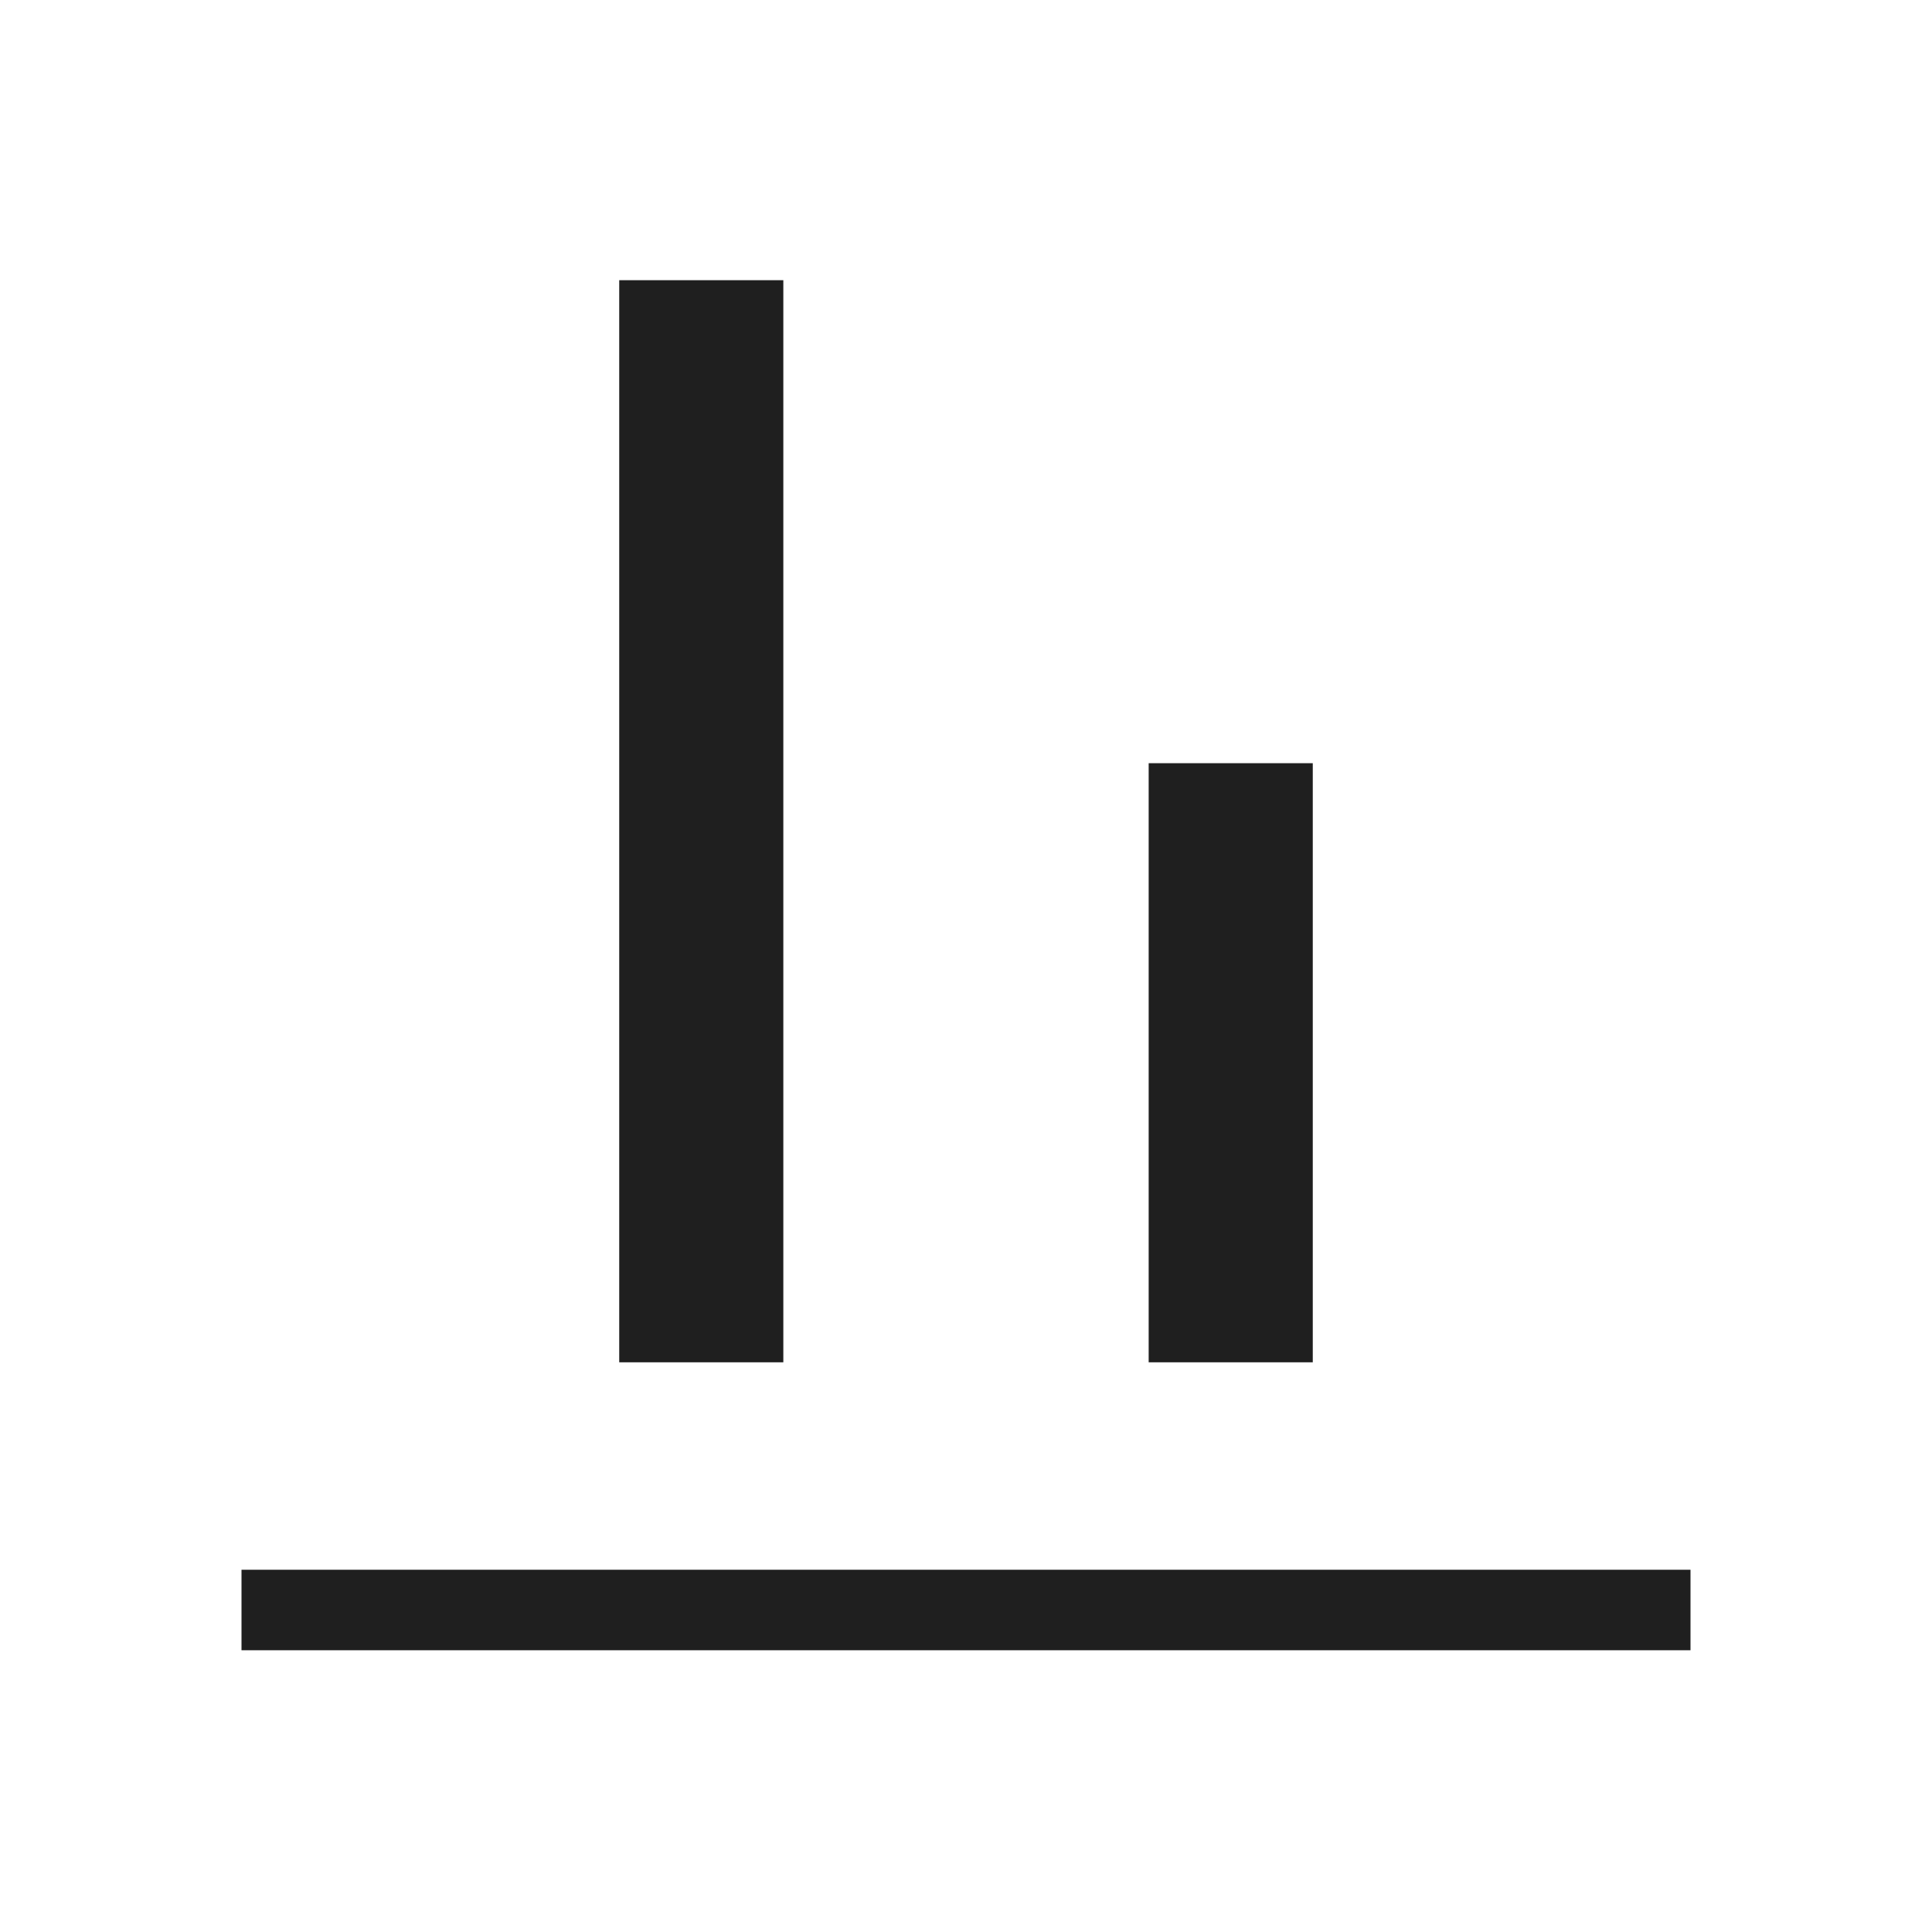
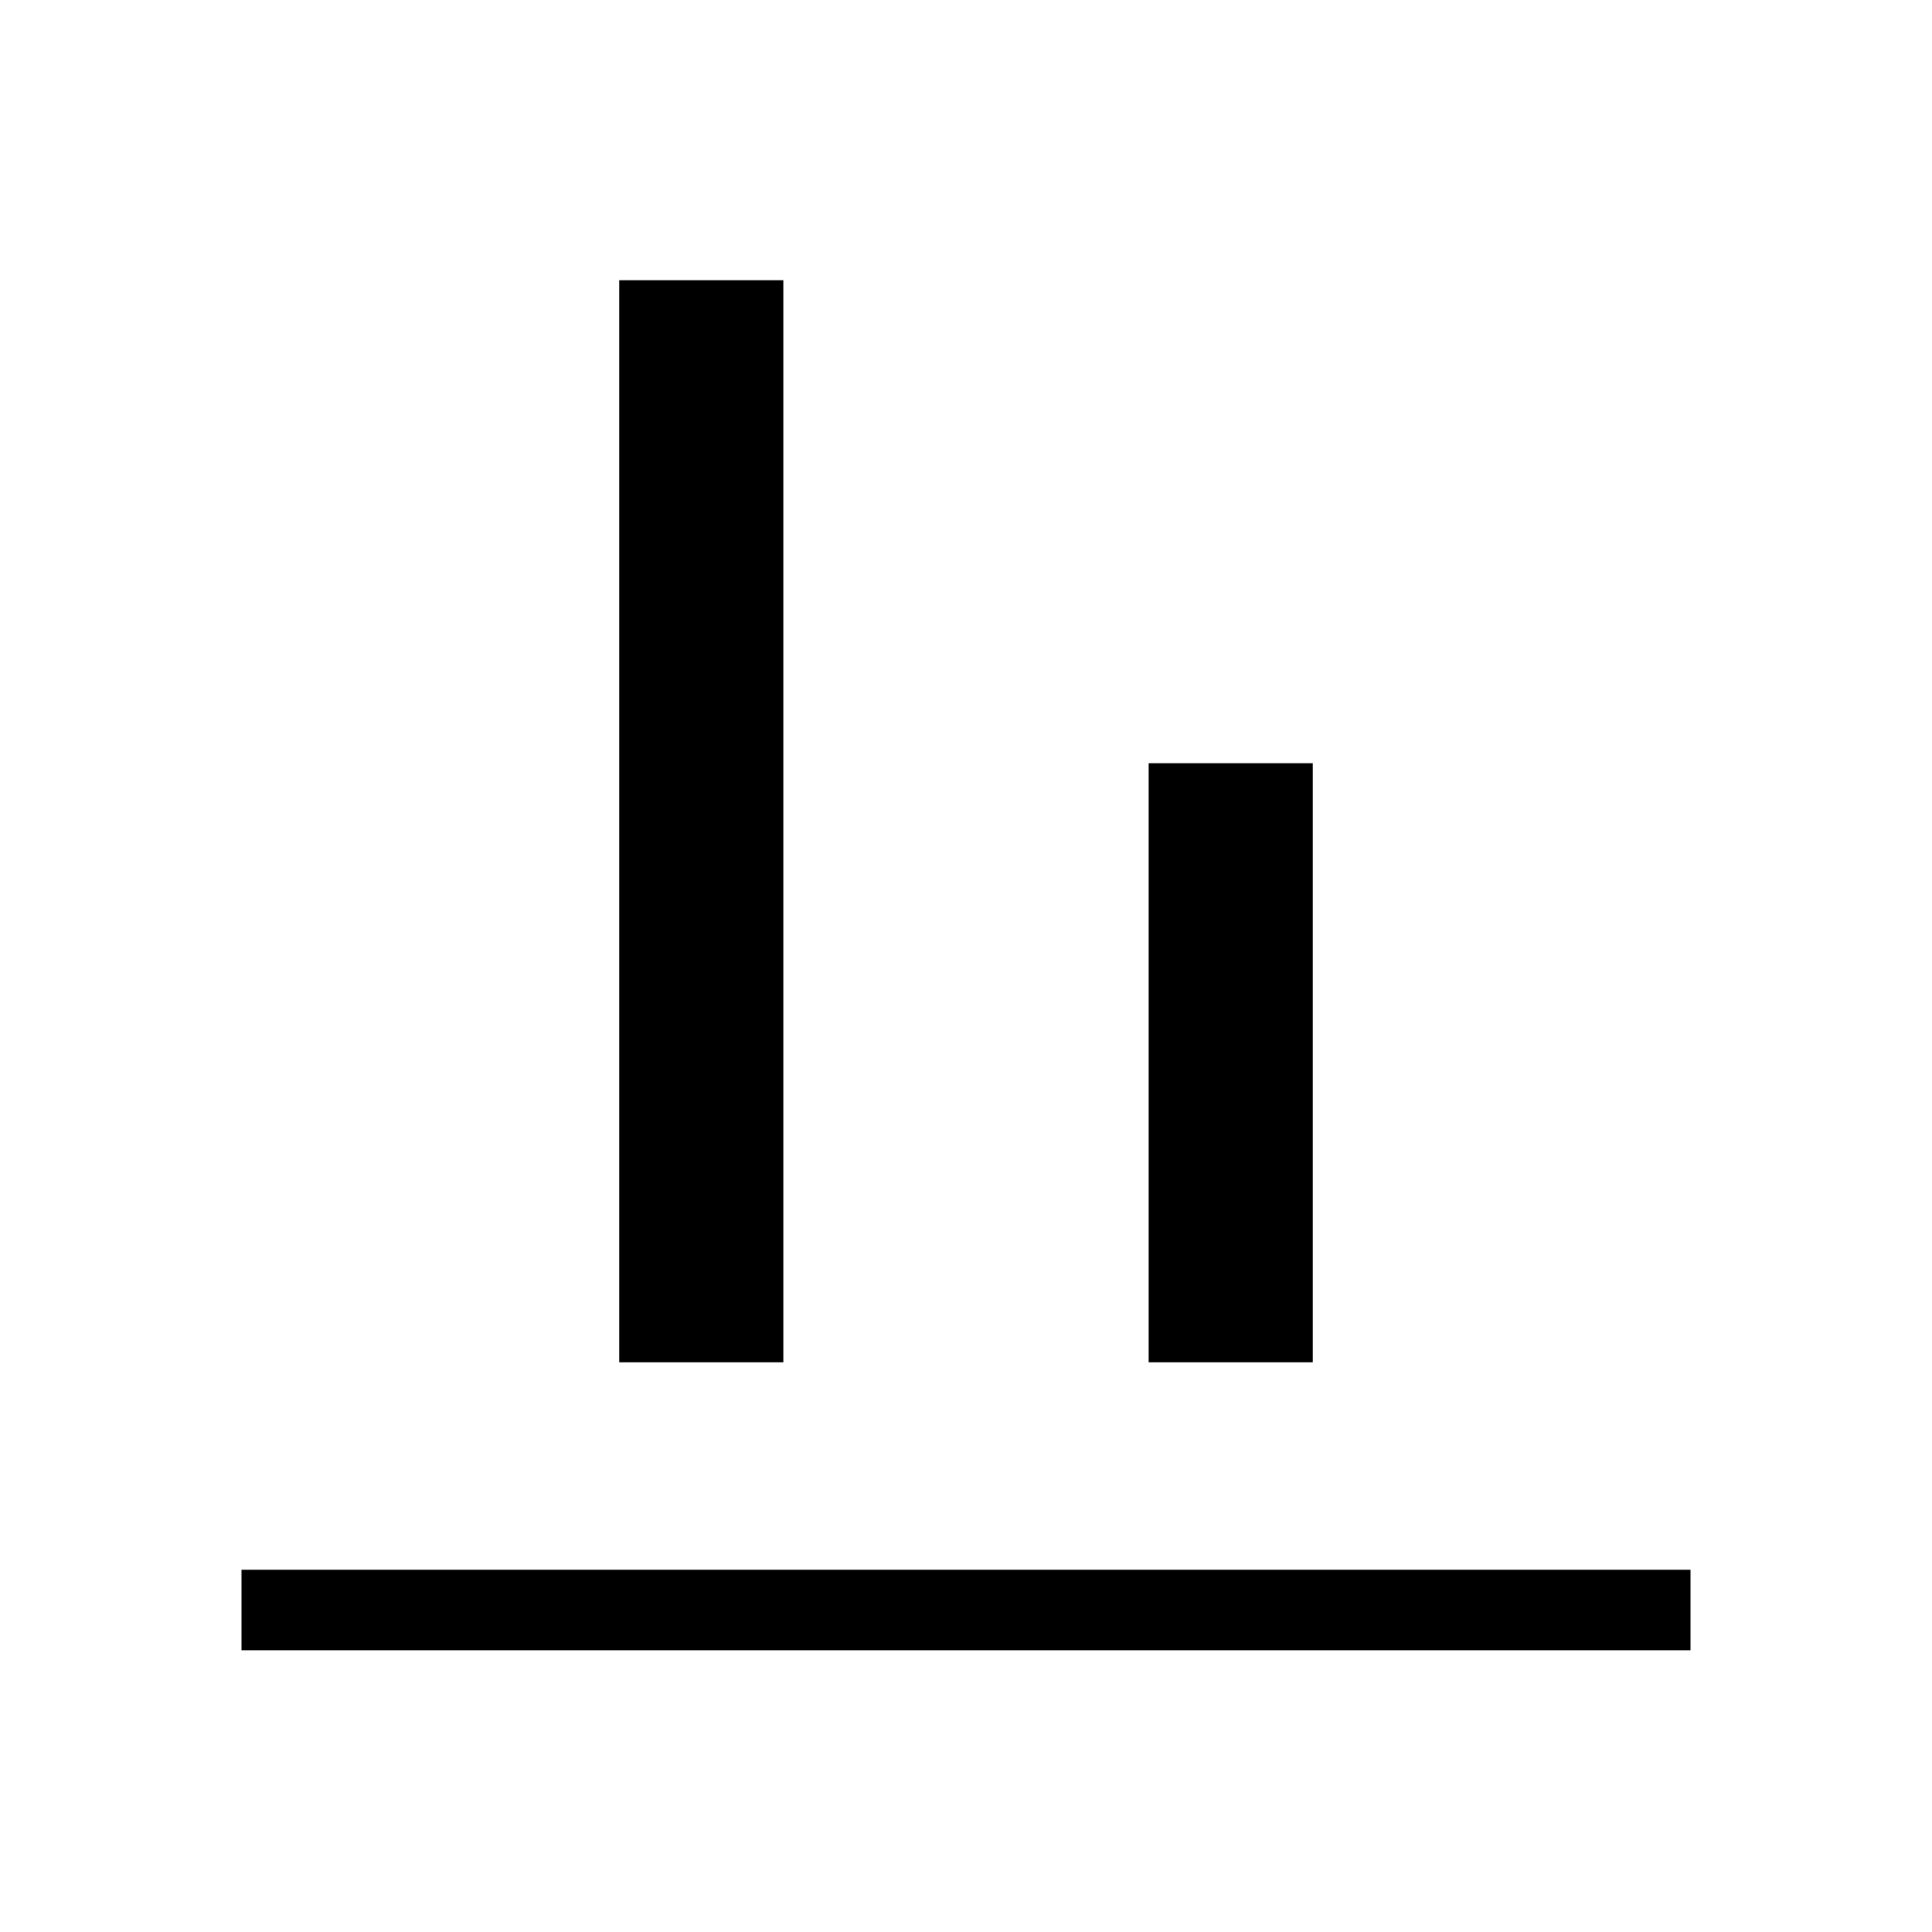
- <svg xmlns="http://www.w3.org/2000/svg" height="24px" viewBox="0 -960 960 960" width="24px" fill="#1f1f1f">
-   <path d="M120-140v-40h720v40H120Zm187.69-143.08v-537.69h81.54v537.69h-81.54Zm263.08 0v-297.69h81.54v297.69h-81.54Z" />
+ <svg xmlns="http://www.w3.org/2000/svg" height="24px" viewBox="0 -960 960 960" width="24px">
+   <path fill="currentColor" d="M120-140v-40h720v40H120Zm187.69-143.08v-537.69h81.54v537.69h-81.54Zm263.08 0v-297.69h81.54v297.69h-81.54Z" />
</svg>
